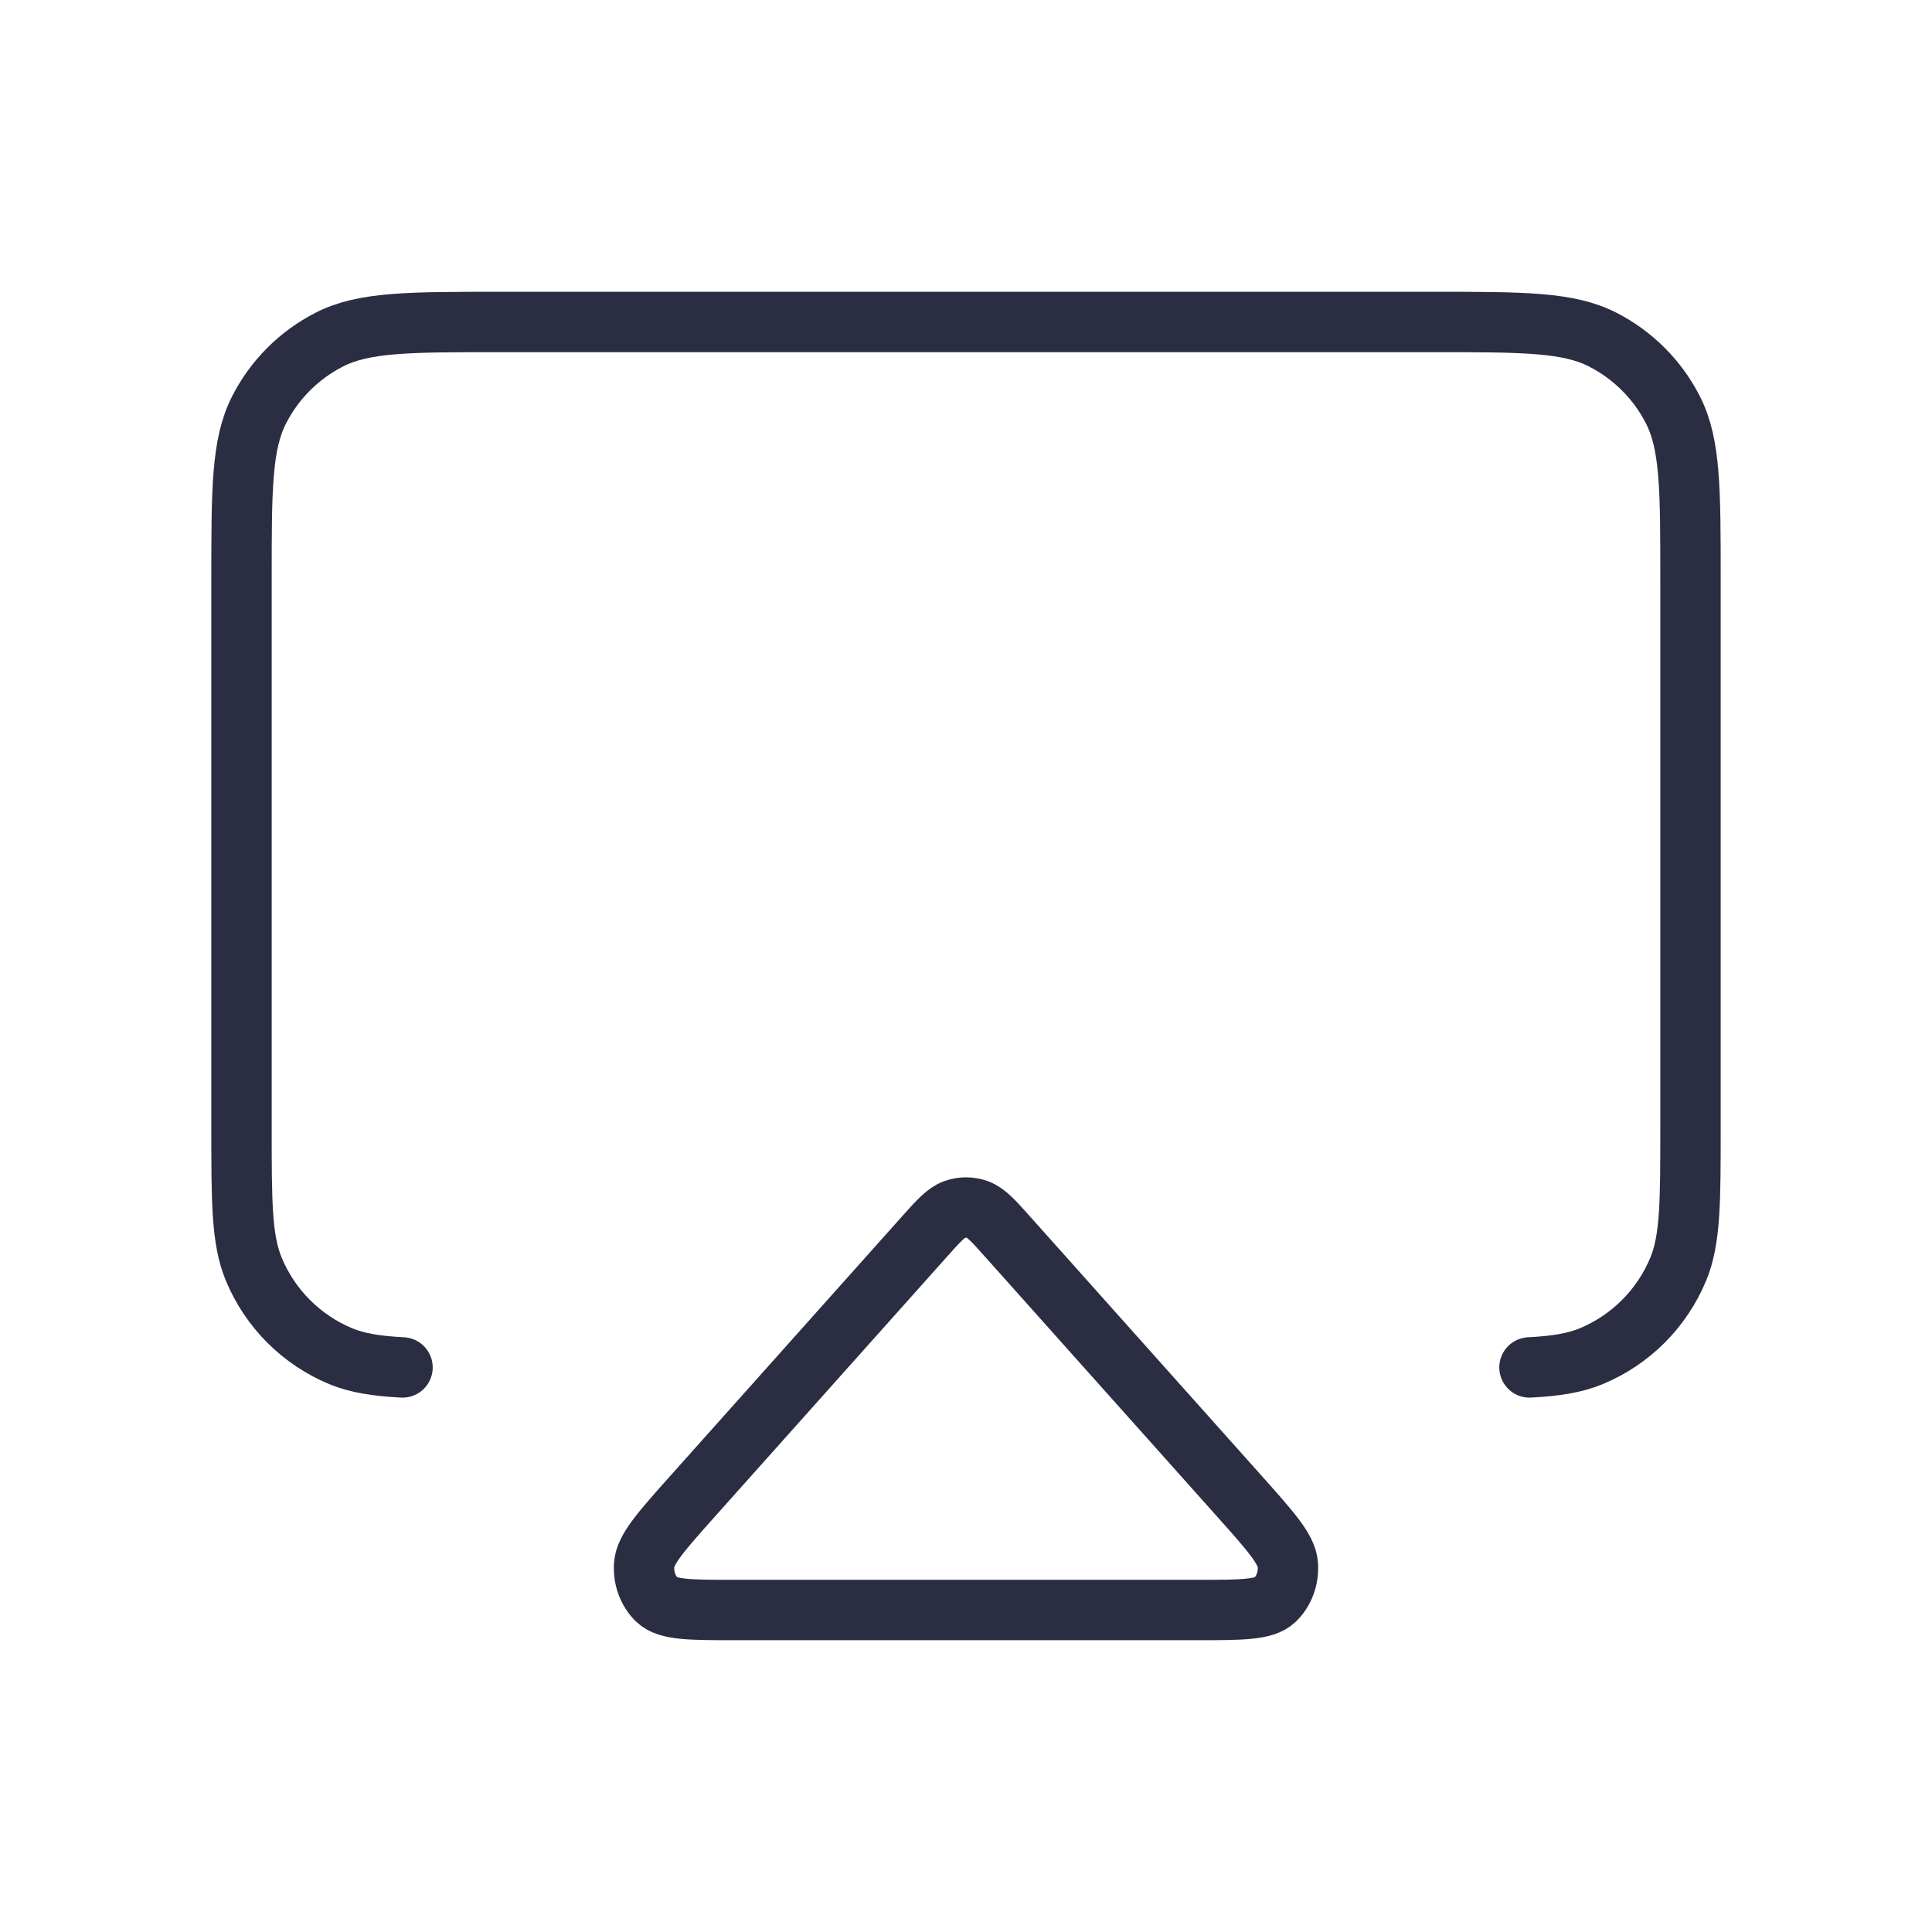
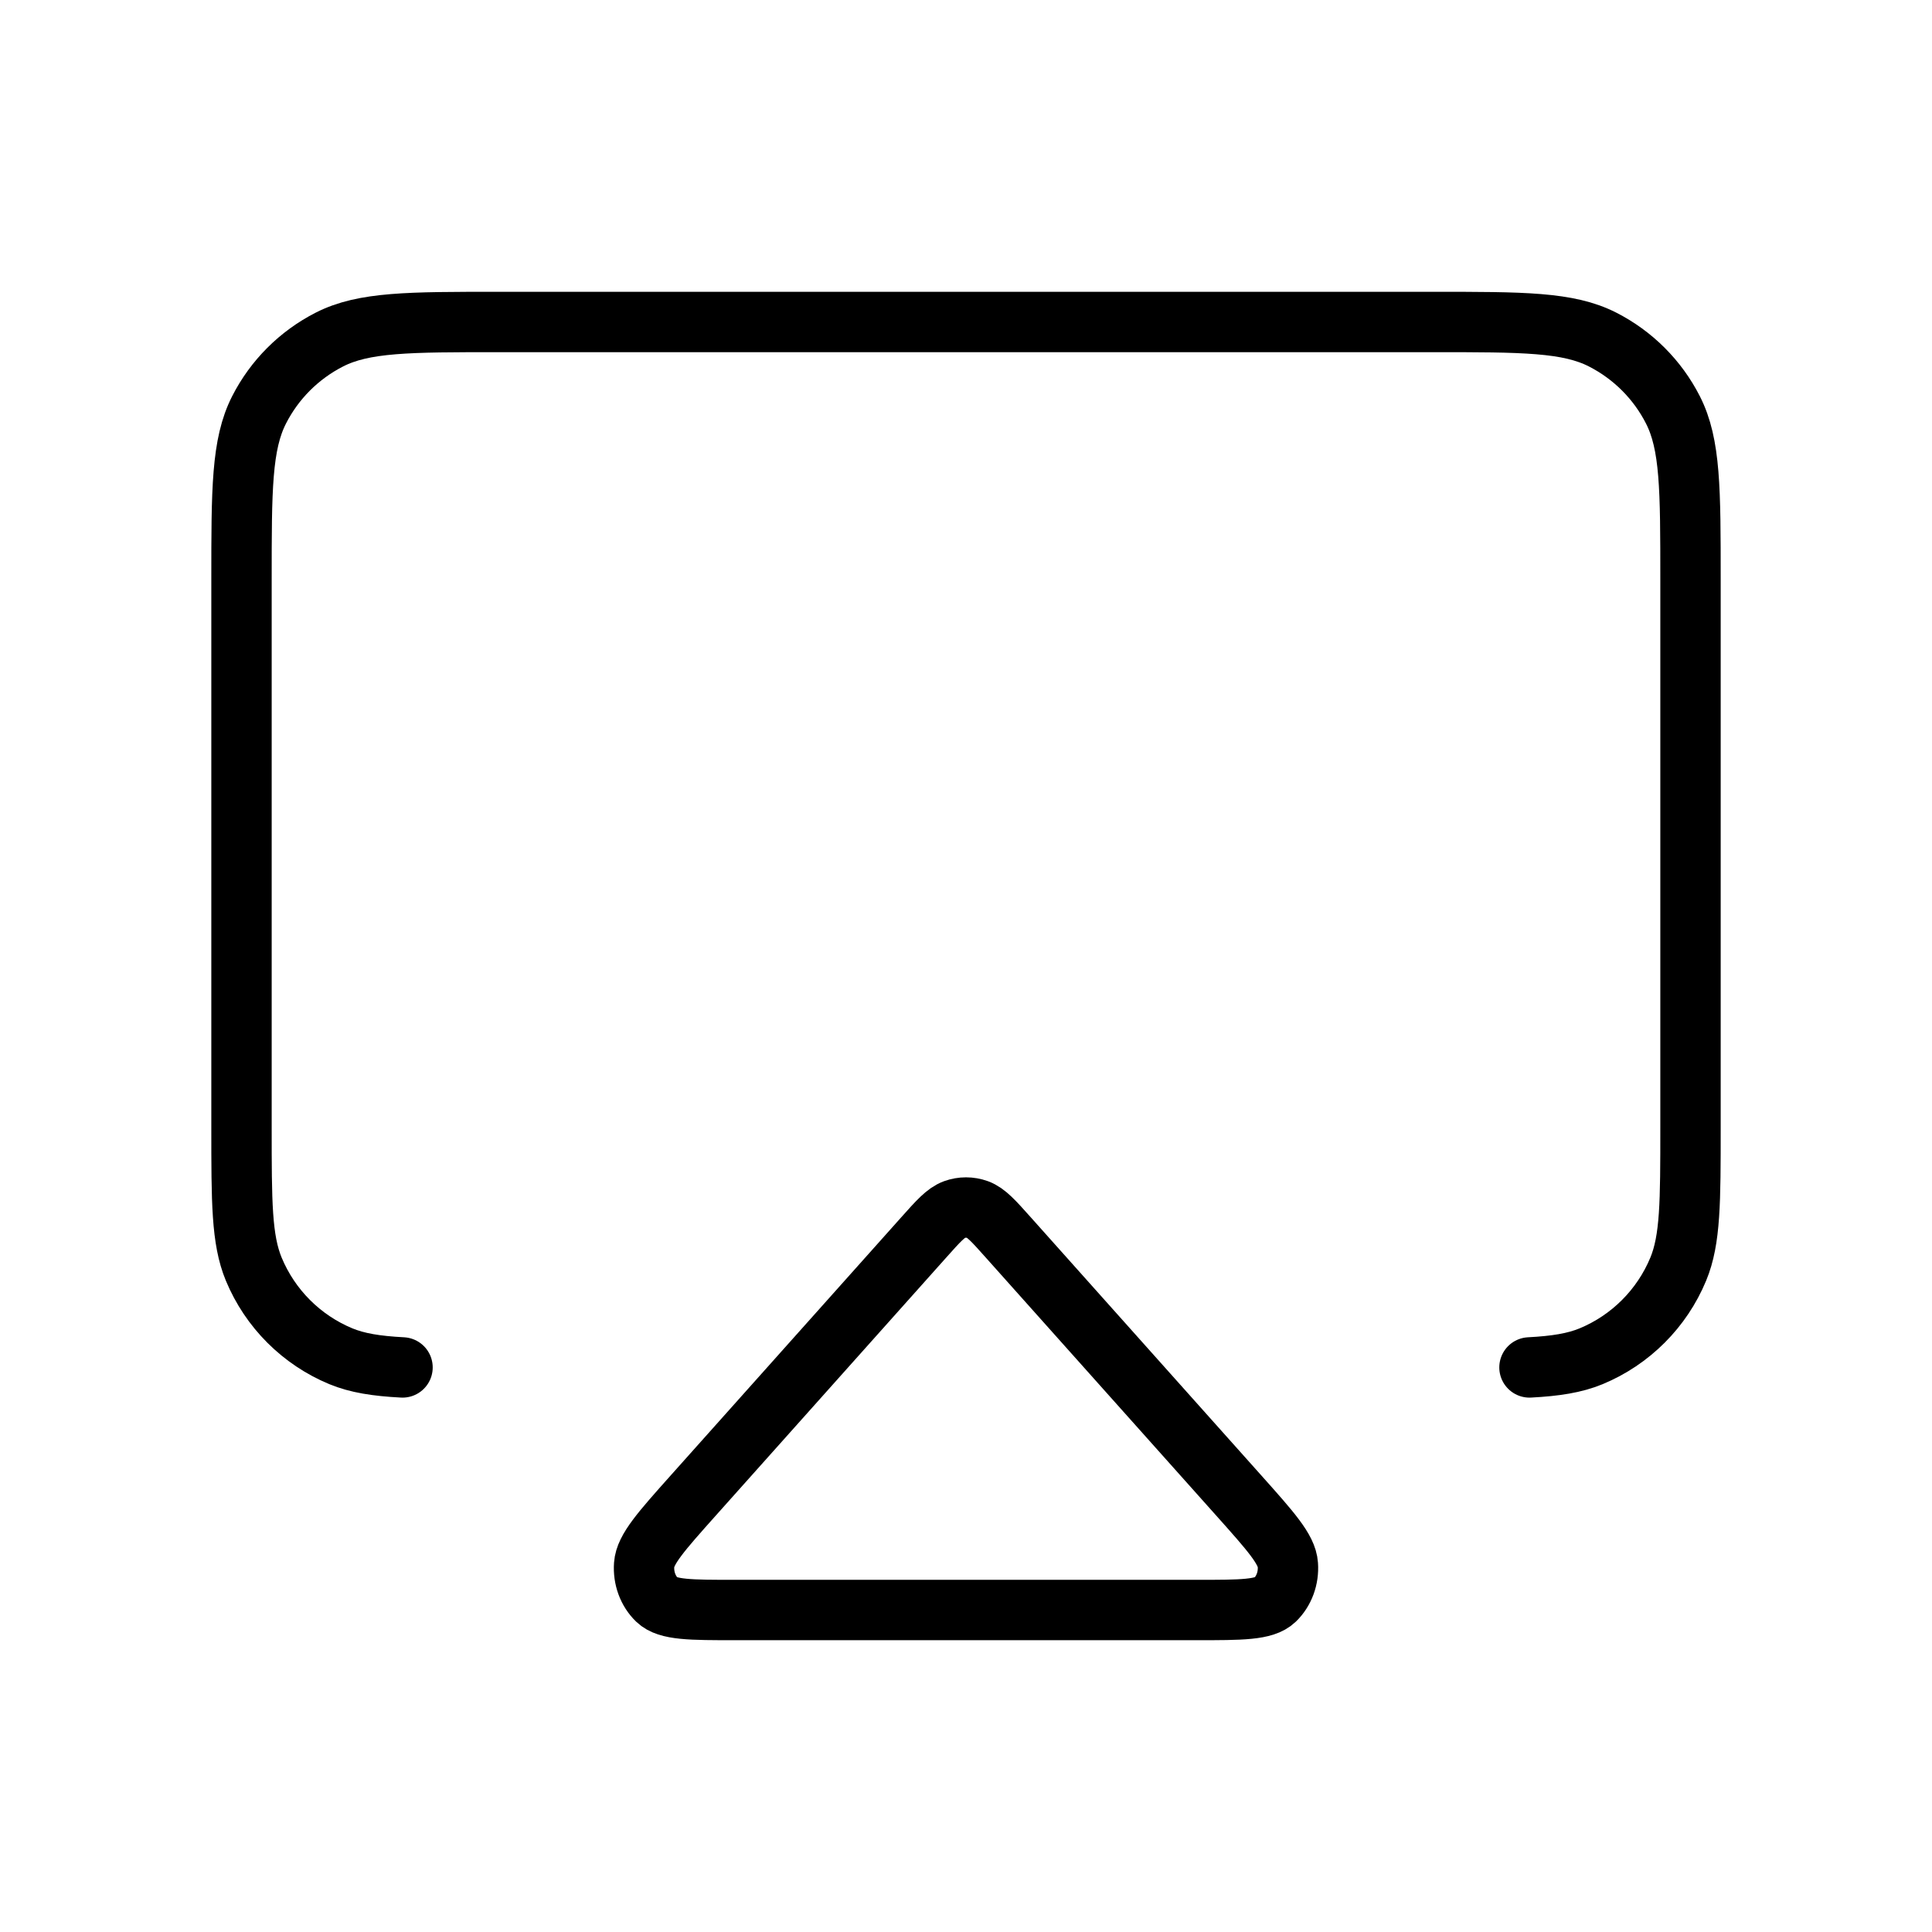
<svg xmlns="http://www.w3.org/2000/svg" width="32" height="32" viewBox="0 0 32 32" fill="none">
-   <path d="M6.667 22.649C6.23 22.626 5.918 22.576 5.646 22.464C4.993 22.193 4.474 21.674 4.203 21.021C4 20.53 4 19.909 4 18.667V9.6C4 8.107 4 7.36 4.291 6.789C4.546 6.288 4.954 5.88 5.456 5.624C6.026 5.333 6.773 5.333 8.267 5.333H23.733C25.227 5.333 25.974 5.333 26.544 5.624C27.046 5.88 27.454 6.288 27.709 6.789C28 7.36 28 8.107 28 9.6V18.667C28 19.909 28 20.53 27.797 21.021C27.526 21.674 27.007 22.193 26.354 22.464C26.082 22.576 25.77 22.626 25.333 22.649M12.188 26.667H19.812C20.565 26.667 20.941 26.667 21.116 26.5C21.267 26.355 21.347 26.139 21.331 25.917C21.314 25.661 21.047 25.363 20.515 24.767L16.703 20.499C16.457 20.223 16.334 20.086 16.192 20.034C16.067 19.989 15.933 19.989 15.808 20.034C15.666 20.086 15.543 20.223 15.297 20.499L11.485 24.767C10.953 25.363 10.687 25.661 10.669 25.917C10.653 26.139 10.733 26.355 10.884 26.5C11.059 26.667 11.435 26.667 12.188 26.667Z" stroke="#2B2D42" stroke-linecap="round" stroke-linejoin="round" />
+   <path d="M6.667 22.649C6.23 22.626 5.918 22.576 5.646 22.464C4.993 22.193 4.474 21.674 4.203 21.021C4 20.53 4 19.909 4 18.667V9.6C4 8.107 4 7.36 4.291 6.789C4.546 6.288 4.954 5.88 5.456 5.624C6.026 5.333 6.773 5.333 8.267 5.333H23.733C25.227 5.333 25.974 5.333 26.544 5.624C27.046 5.88 27.454 6.288 27.709 6.789C28 7.36 28 8.107 28 9.6V18.667C28 19.909 28 20.53 27.797 21.021C27.526 21.674 27.007 22.193 26.354 22.464C26.082 22.576 25.77 22.626 25.333 22.649M12.188 26.667H19.812C20.565 26.667 20.941 26.667 21.116 26.5C21.267 26.355 21.347 26.139 21.331 25.917C21.314 25.661 21.047 25.363 20.515 24.767L16.703 20.499C16.457 20.223 16.334 20.086 16.192 20.034C16.067 19.989 15.933 19.989 15.808 20.034C15.666 20.086 15.543 20.223 15.297 20.499L11.485 24.767C10.953 25.363 10.687 25.661 10.669 25.917C10.653 26.139 10.733 26.355 10.884 26.5C11.059 26.667 11.435 26.667 12.188 26.667Z" stroke="currentColor" stroke-linecap="round" stroke-linejoin="round" />
</svg>
